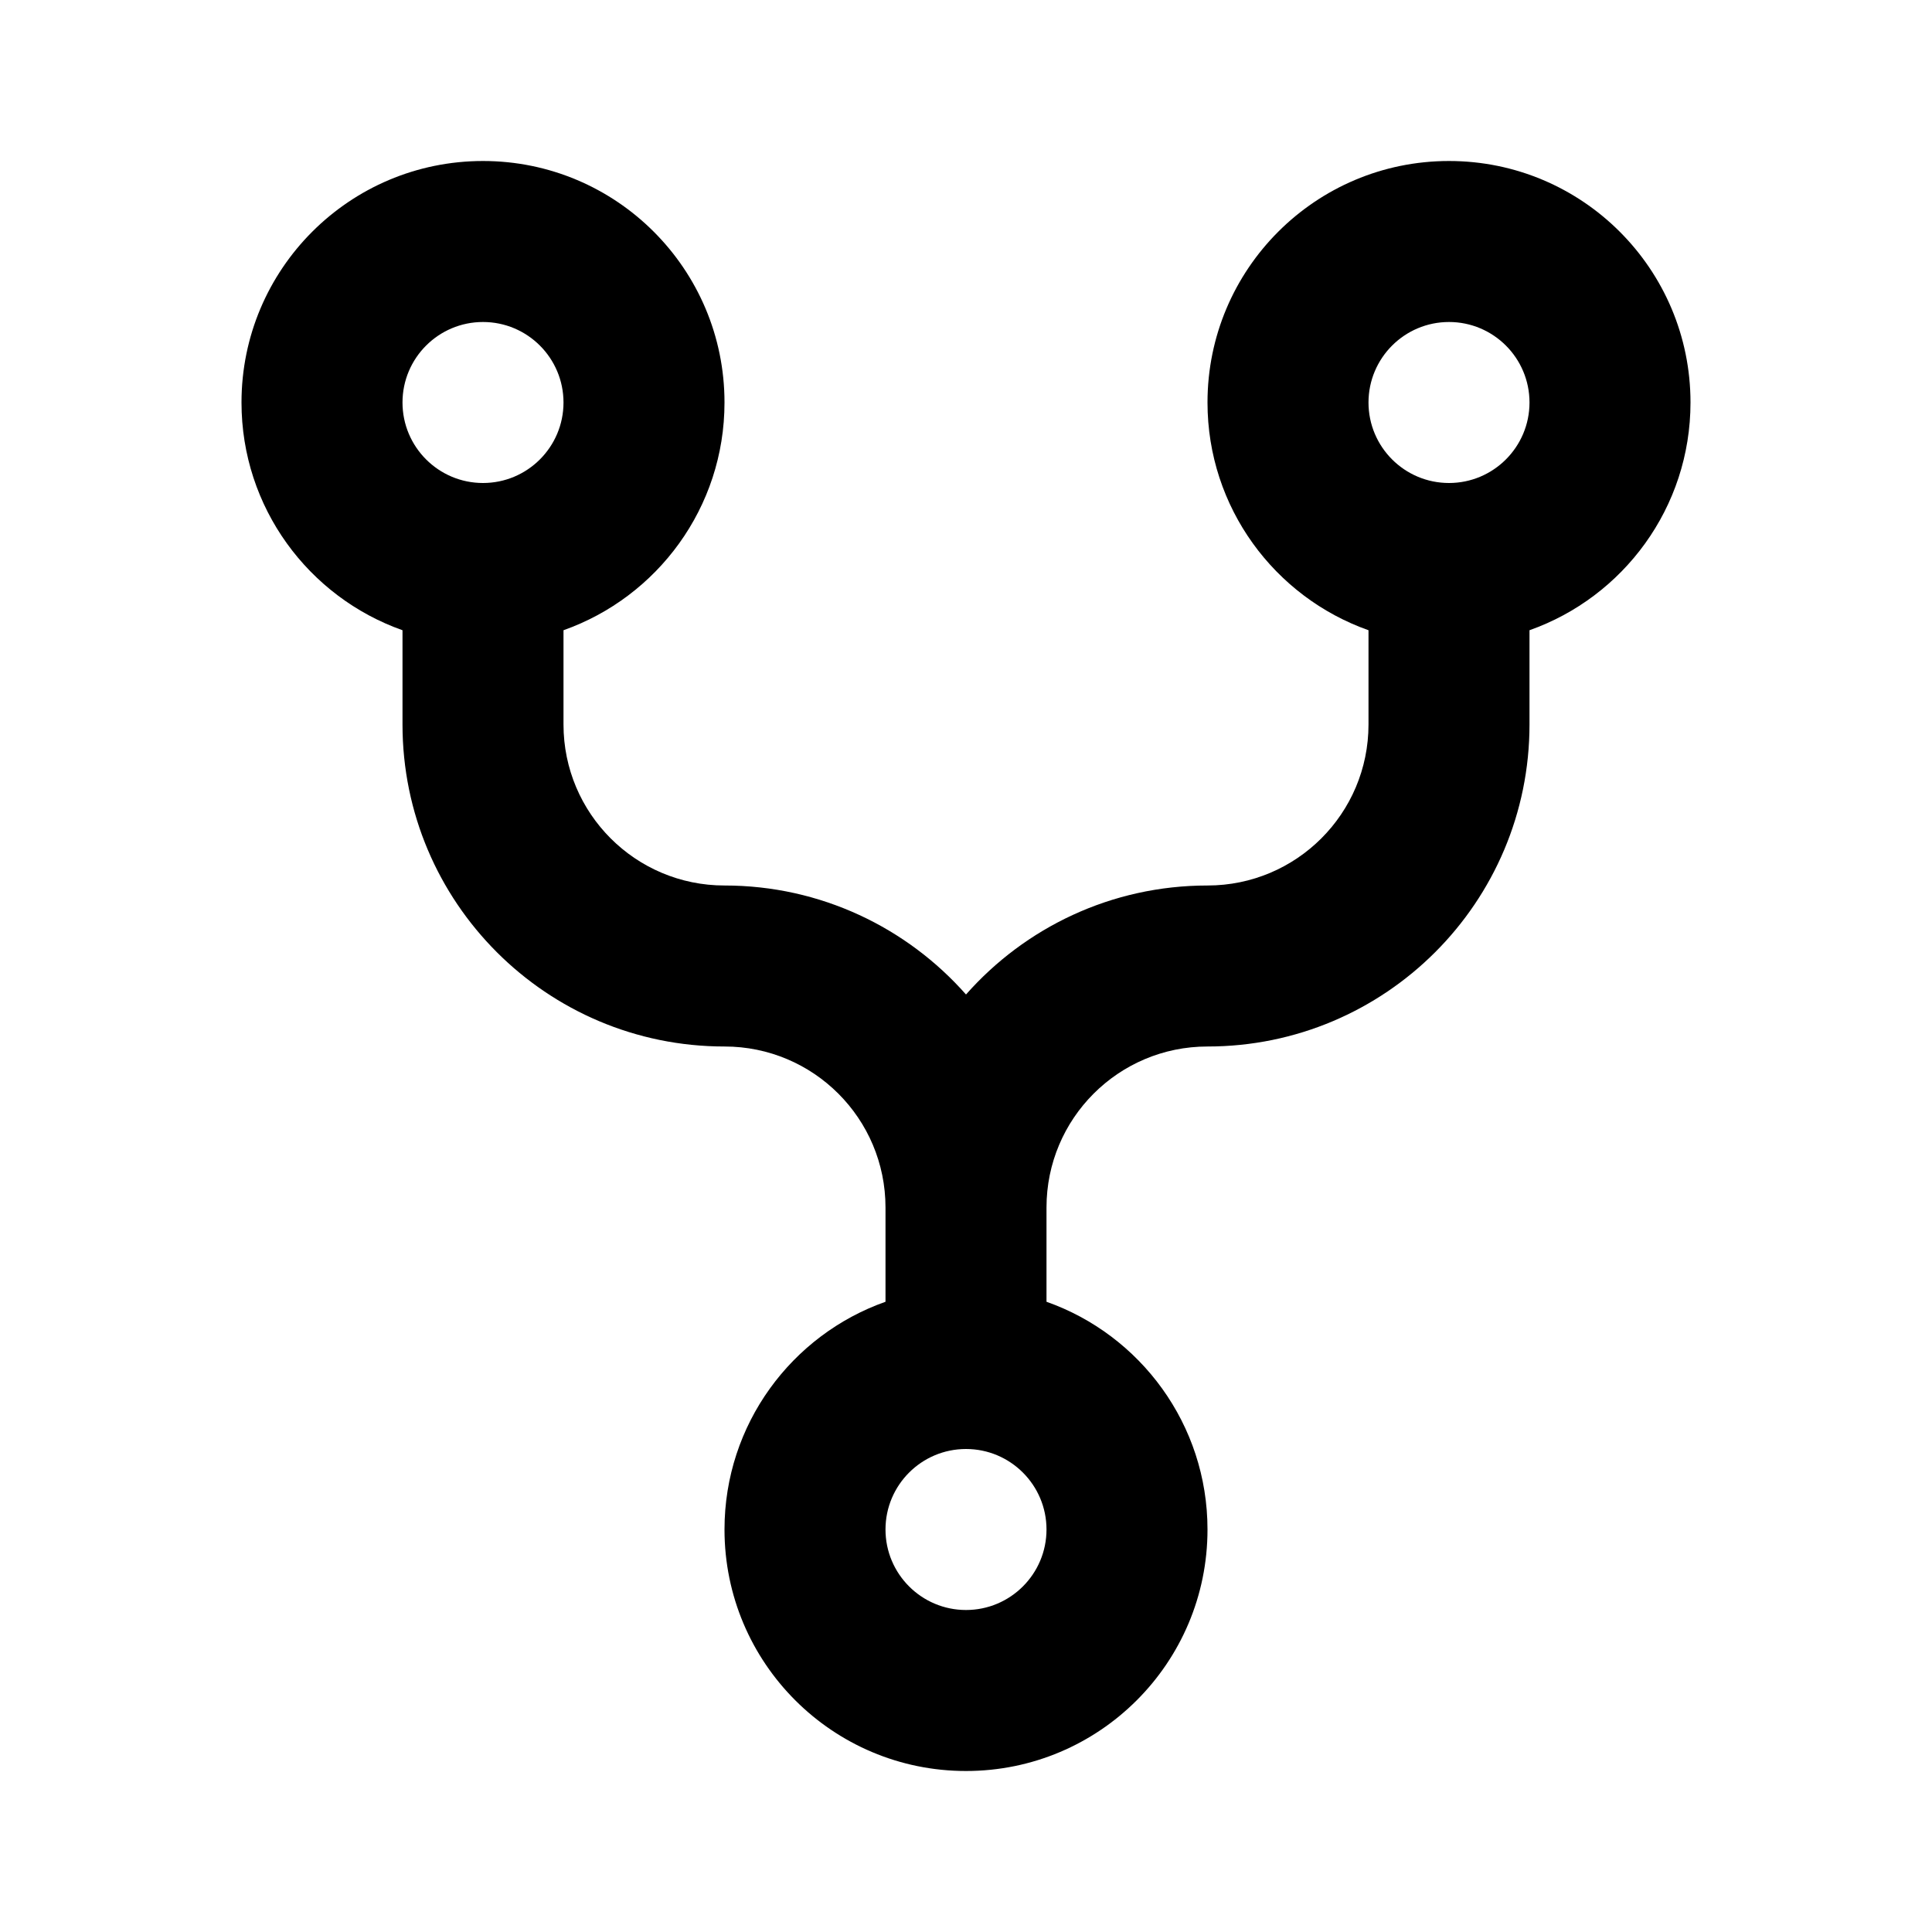
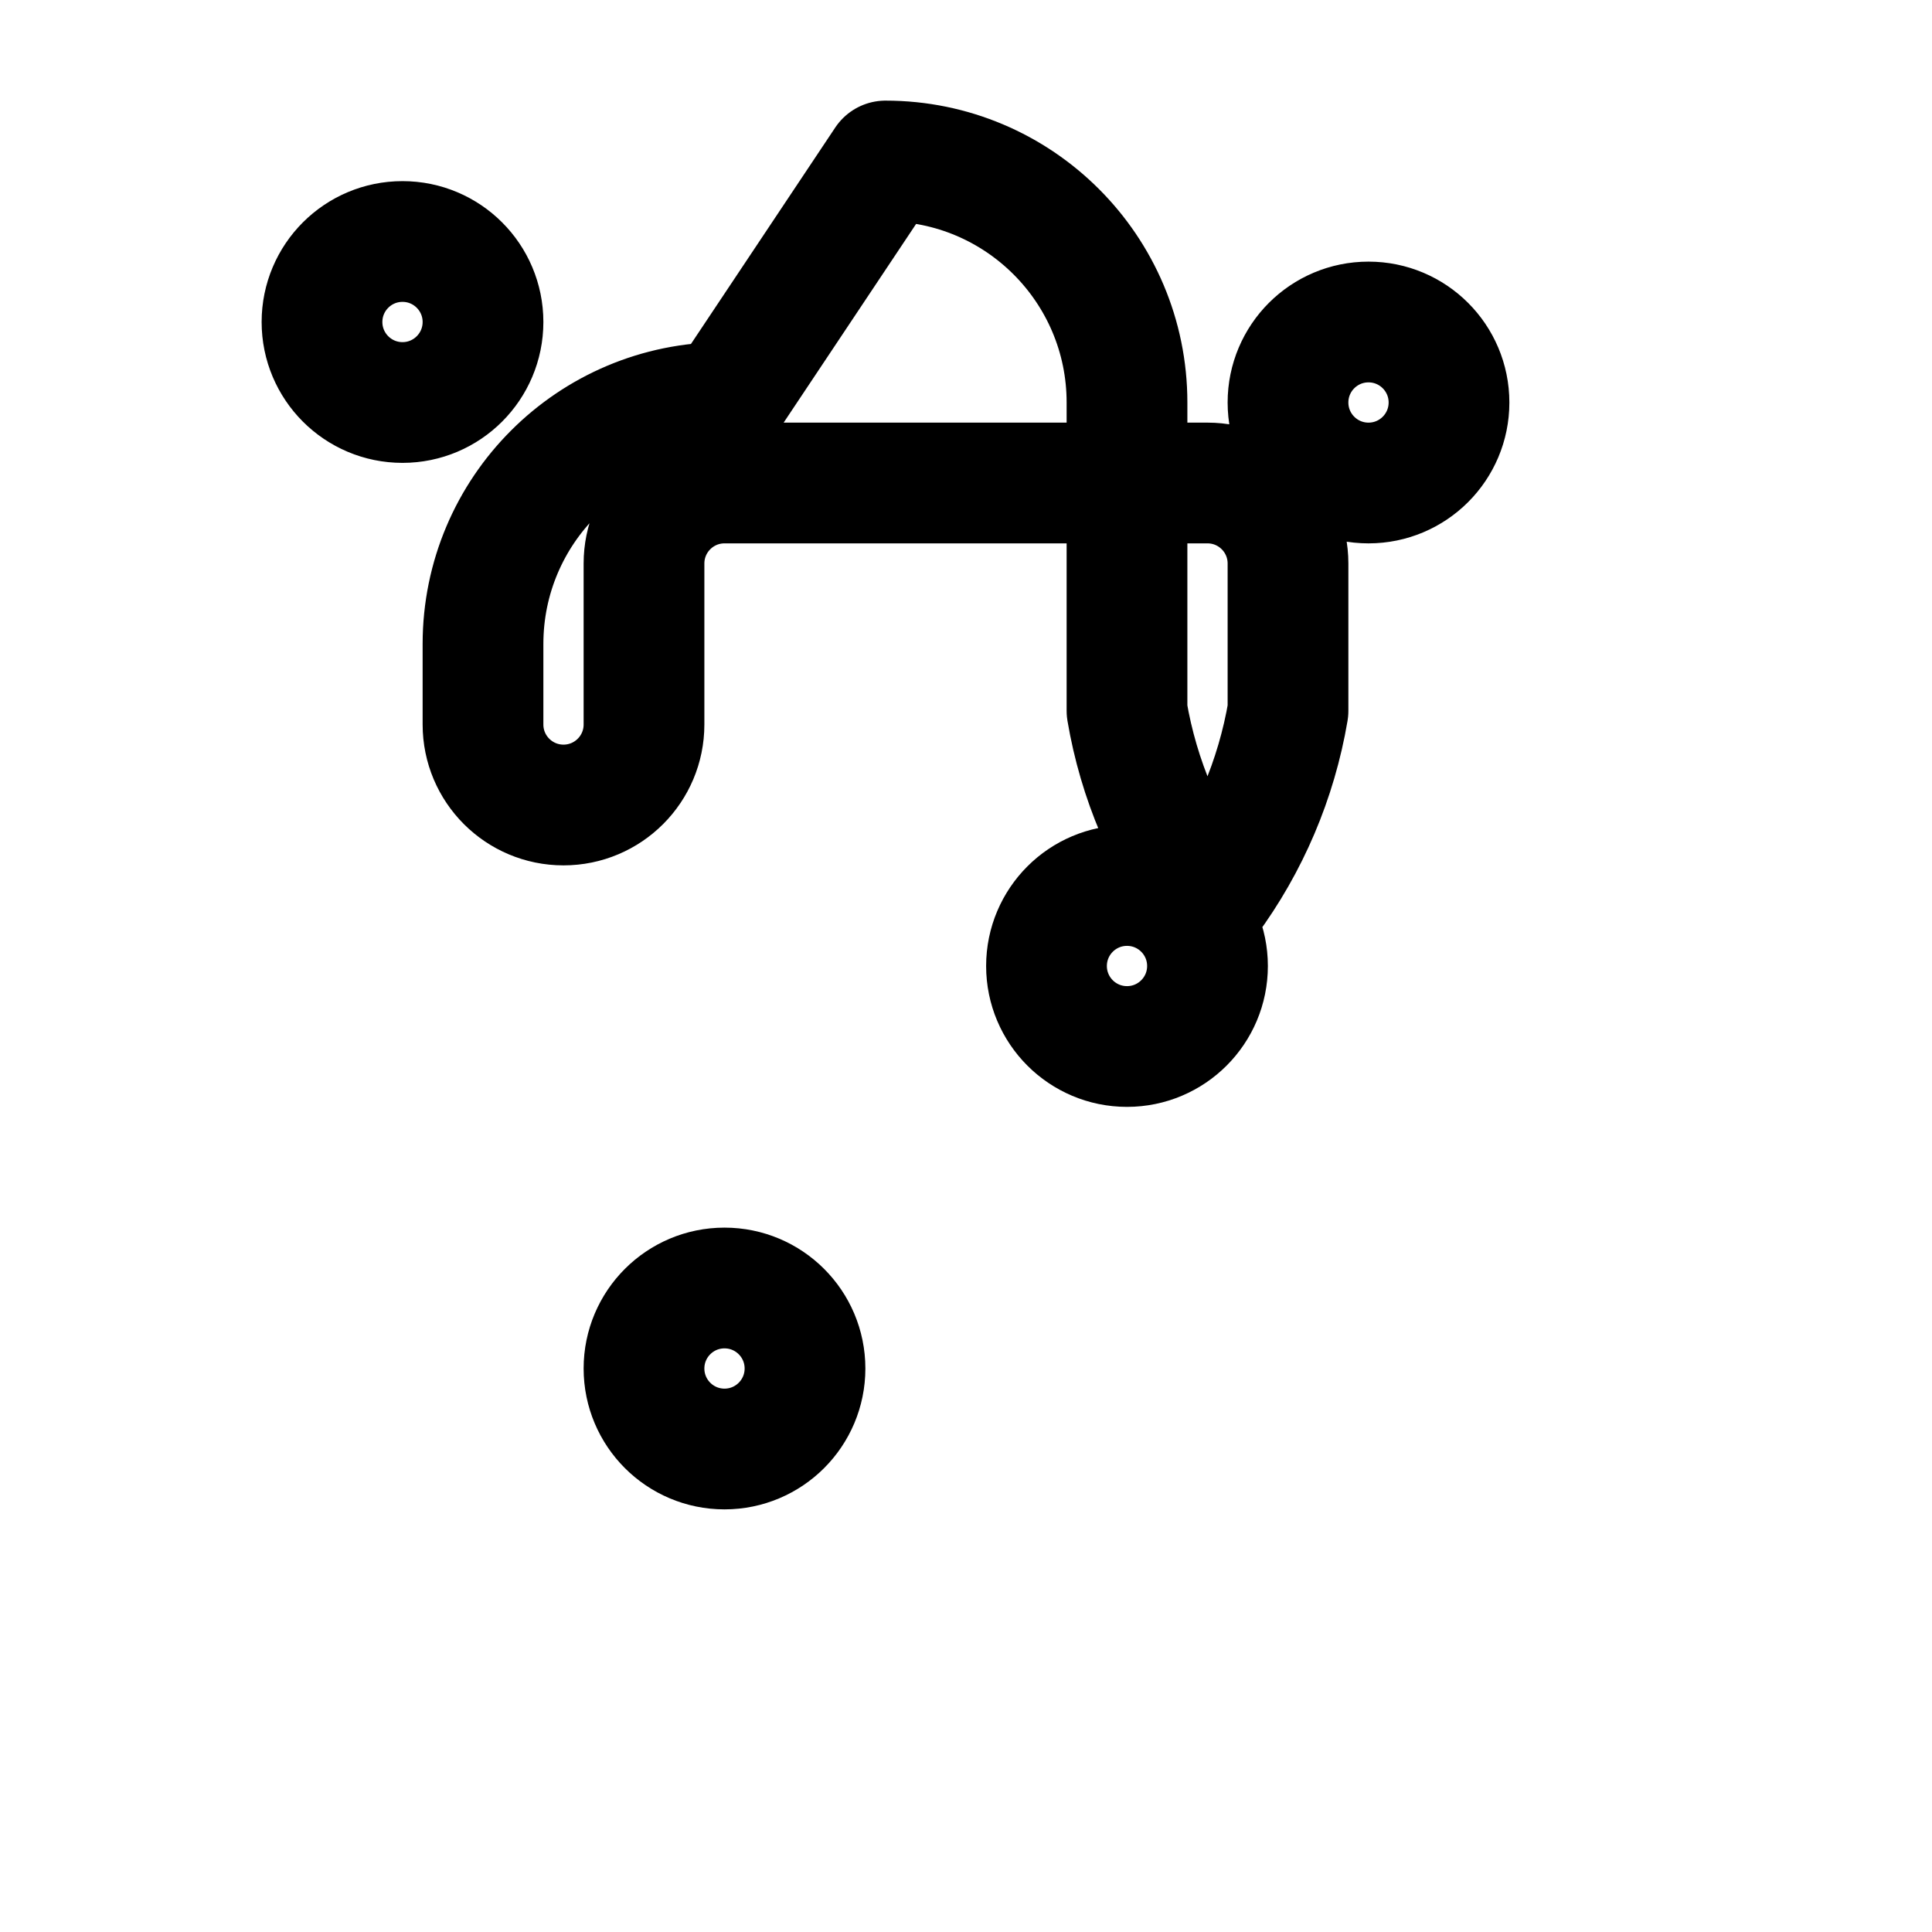
- <svg xmlns="http://www.w3.org/2000/svg" width="800px" height="800px" viewBox="0 0 24 24" fill="none">
-   <path fill-rule="evenodd" clip-rule="evenodd" d="M6 4C5.448 4 5 4.448 5 5C5 5.552 5.448 6 6 6C6.552 6 7 5.552 7 5C7 4.448 6.552 4 6 4ZM9 5C9 6.306 8.165 7.417 7 7.829V9C7 10.105 7.895 11 9 11C10.195 11 11.267 11.524 12 12.354C12.733 11.524 13.805 11 15 11C16.105 11 17 10.105 17 9V7.829C15.835 7.417 15 6.306 15 5C15 3.343 16.343 2 18 2C19.657 2 21 3.343 21 5C21 6.306 20.165 7.417 19 7.829V9C19 11.209 17.209 13 15 13C13.895 13 13 13.895 13 15V16.171C14.165 16.582 15 17.694 15 19C15 20.657 13.657 22 12 22C10.343 22 9 20.657 9 19C9 17.694 9.835 16.582 11 16.171V15C11 13.895 10.105 13 9 13C6.791 13 5 11.209 5 9V7.829C3.835 7.417 3 6.306 3 5C3 3.343 4.343 2 6 2C7.657 2 9 3.343 9 5ZM12 18C11.448 18 11 18.448 11 19C11 19.552 11.448 20 12 20C12.552 20 13 19.552 13 19C13 18.448 12.552 18 12 18ZM18 6C18.552 6 19 5.552 19 5C19 4.448 18.552 4 18 4C17.448 4 17 4.448 17 5C17 5.552 17.448 6 18 6Z" fill="#000000" />
+ <svg xmlns="http://www.w3.org/2000/svg" viewBox="0 0 24 24" fill="none" stroke="currentColor" stroke-width="1.5" stroke-linecap="round" stroke-linejoin="round" aria-hidden="true">
+   <path d="M6 4a1 1 0 1 1-2 0 1 1 0 0 1 2 0zm3 1a3 3 0 0 0-3 3v1a1 1 0 0 0 2 0V7a1 1 0 0 1 1-1h6a1 1 0 0 1 1 1v1.83a5.5 5.5 0 0 1-1 2.35 5.5 5.5 0 0 1-1-2.35V5a3 3 0 0 0-3-3zm9 0a1 1 0 1 1-2 0 1 1 0 0 1 2 0zm-9 13a1 1 0 1 1 0-2 1 1 0 0 1 0 2zm6-6a1 1 0 1 1-2 0 1 1 0 0 1 2 0z" />
</svg>
